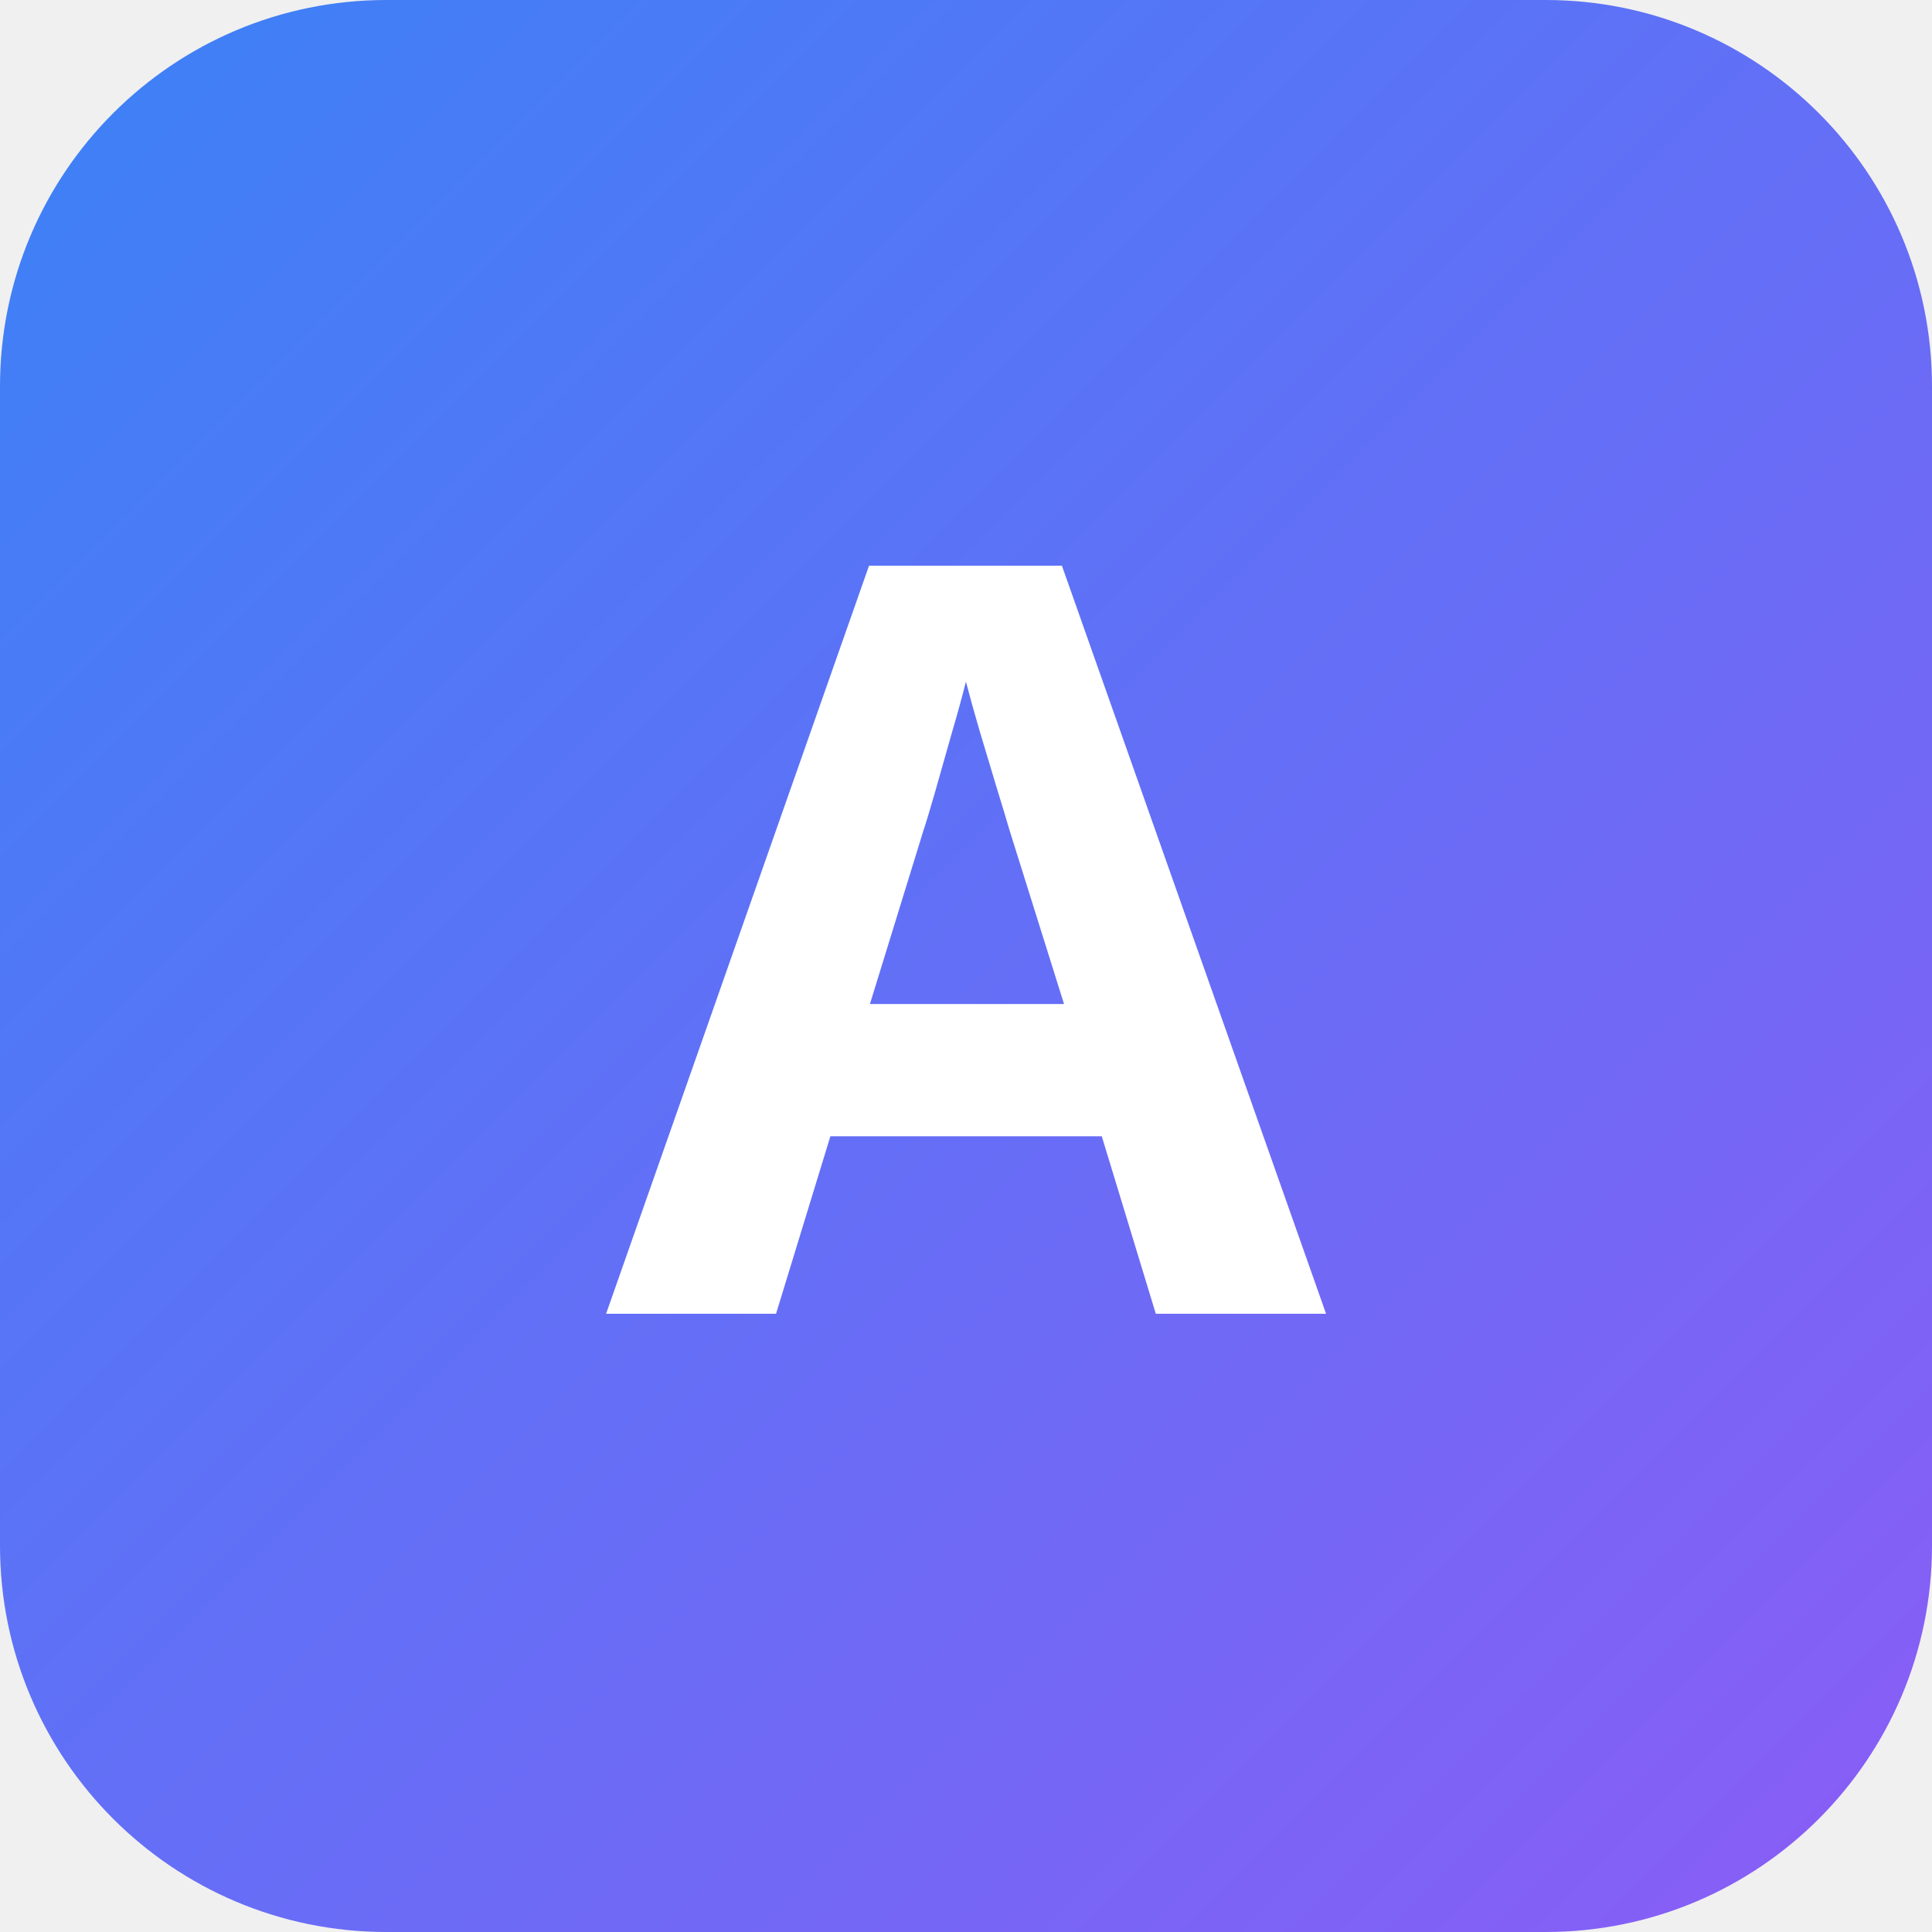
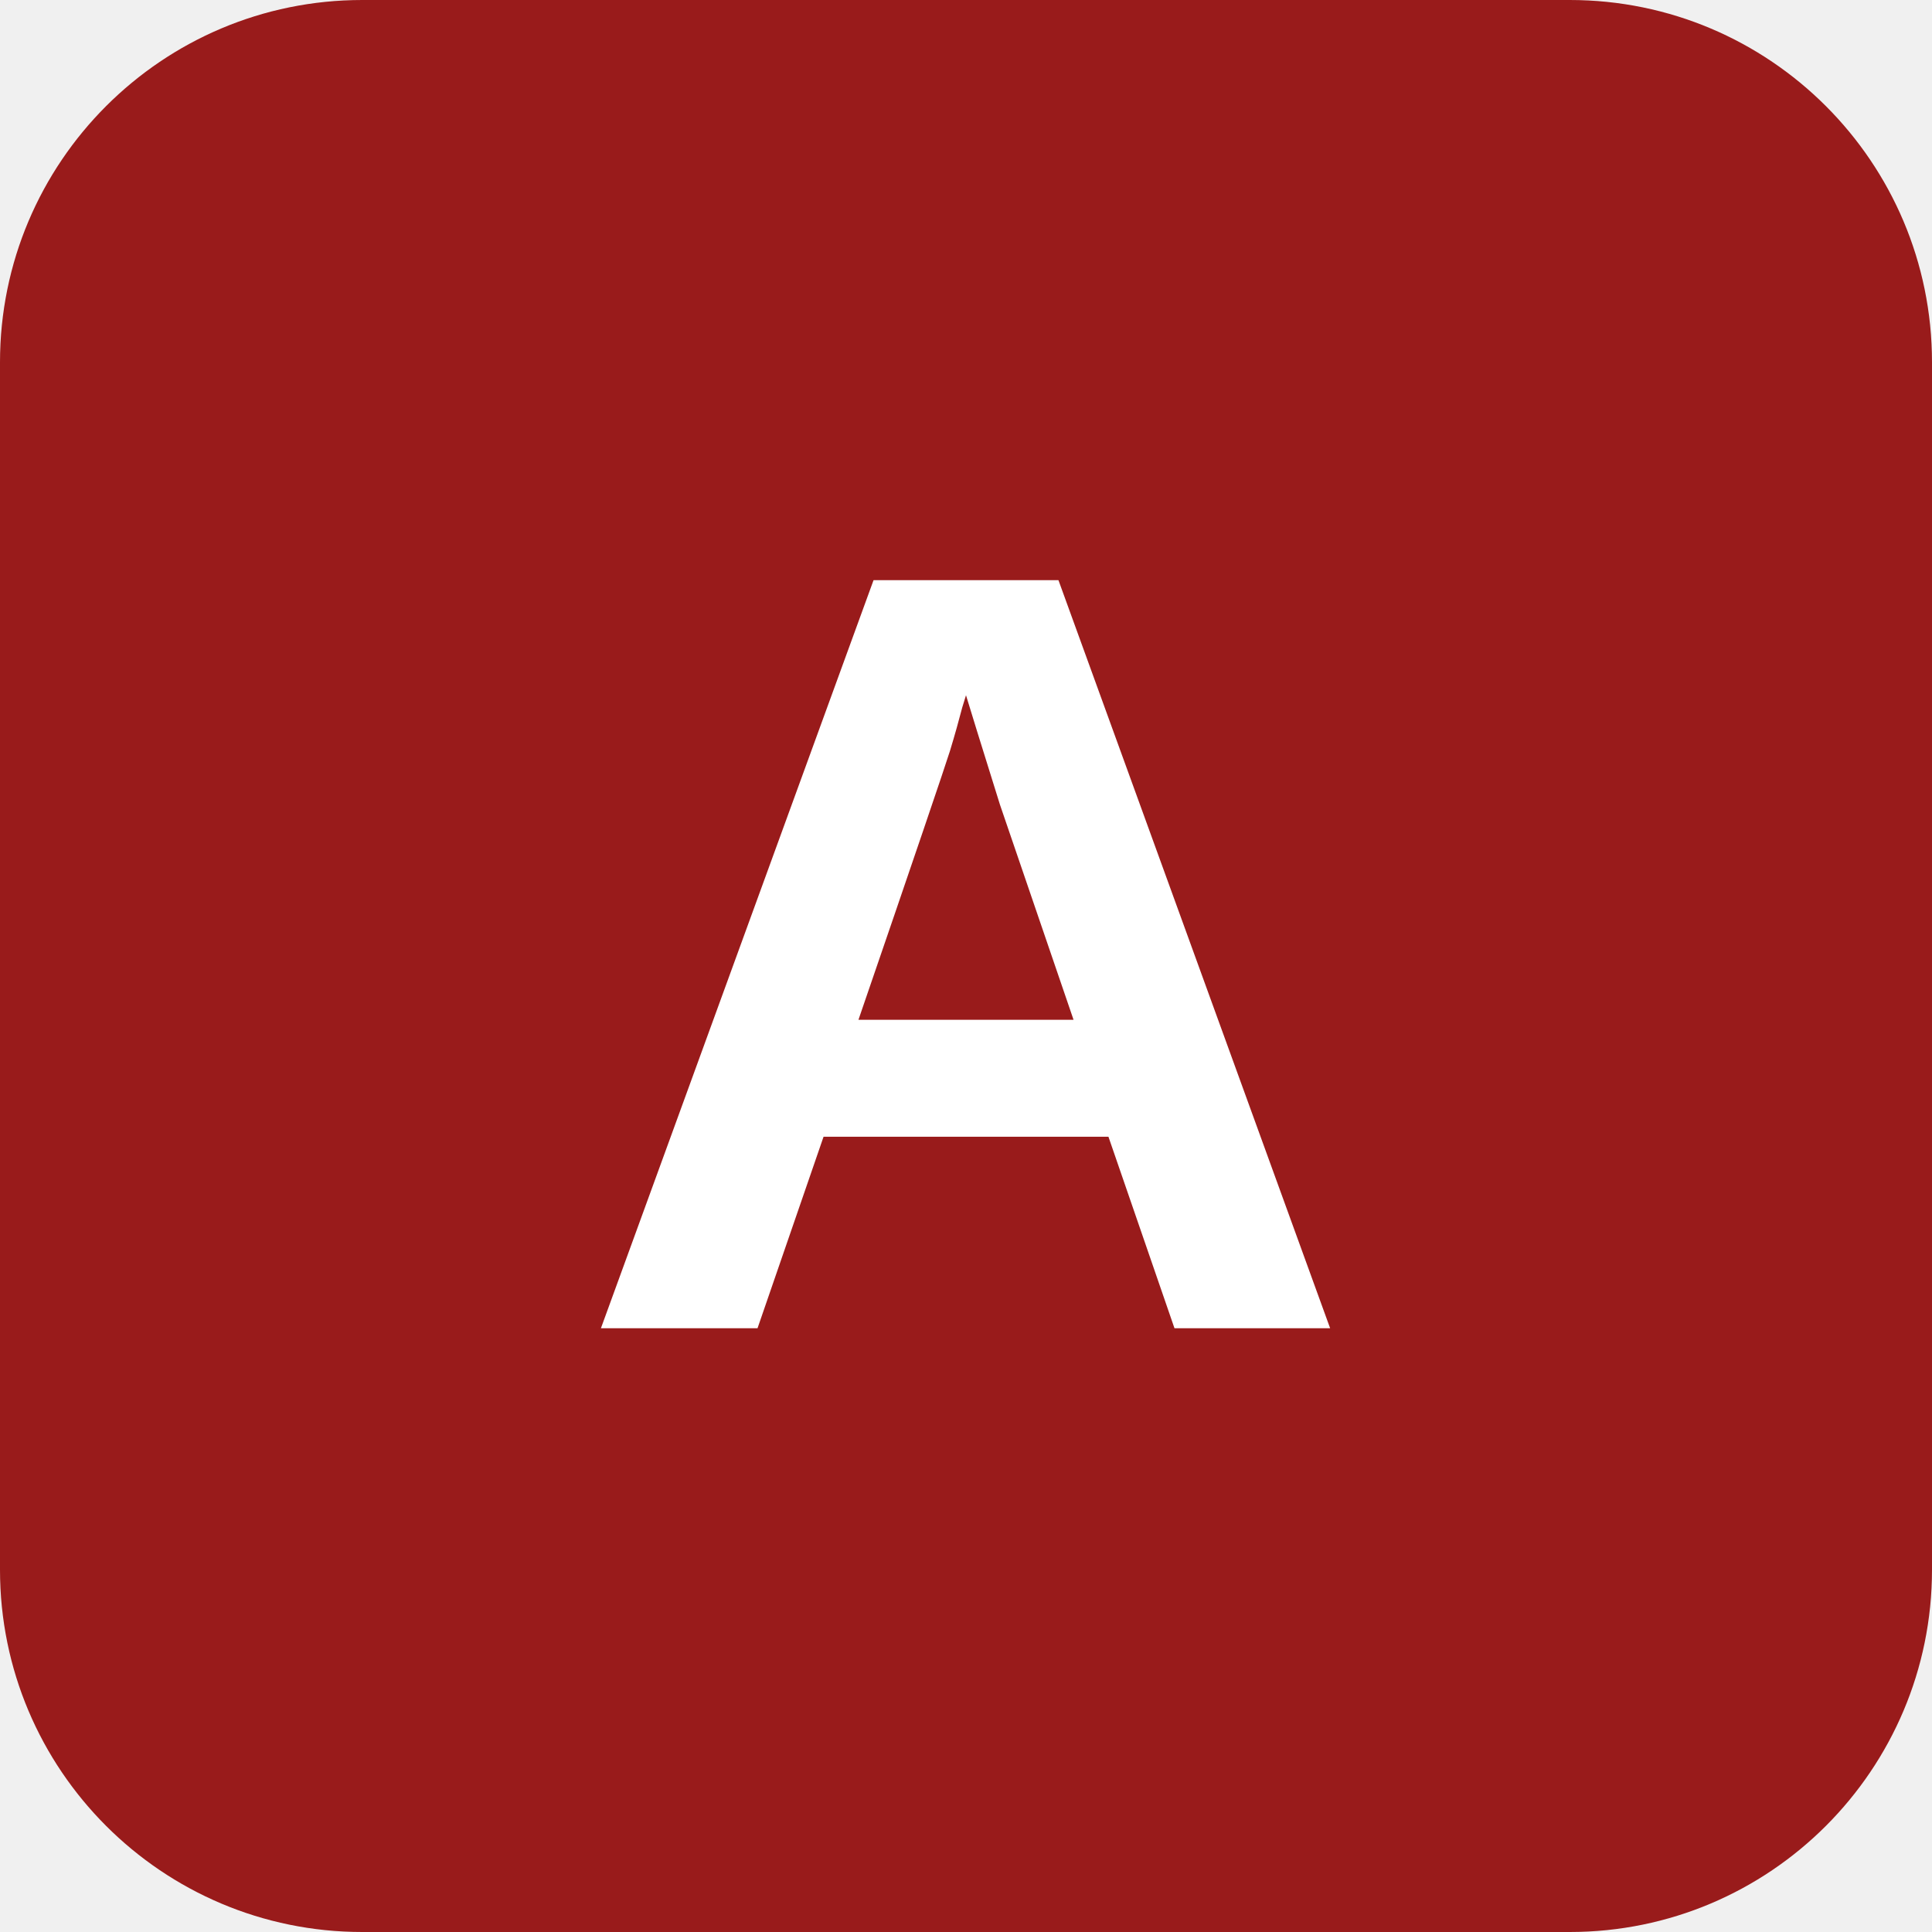
- <svg xmlns="http://www.w3.org/2000/svg" viewBox="0 0 100 100">
-   <defs>
-     <linearGradient id="g" x1="0%" y1="0%" x2="100%" y2="100%">
-       <stop offset="0%" stop-color="#3b82f6" />
-       <stop offset="100%" stop-color="#8b5cf6" />
-     </linearGradient>
-   </defs>
-   <rect width="100" height="100" rx="20" fill="url(#g)" />
-   <text x="50" y="68" font-family="system-ui" font-size="54" font-weight="700" fill="white" text-anchor="middle">A</text>
+ <svg xmlns="http://www.w3.org/2000/svg" viewBox="0 0 32 32">
+   <rect width="32" height="32" rx="6" fill="#991b1b" />
+   <text x="16" y="22" font-family="Arial,sans-serif" font-size="18" font-weight="bold" fill="#ffffff" text-anchor="middle">A</text>
</svg>
